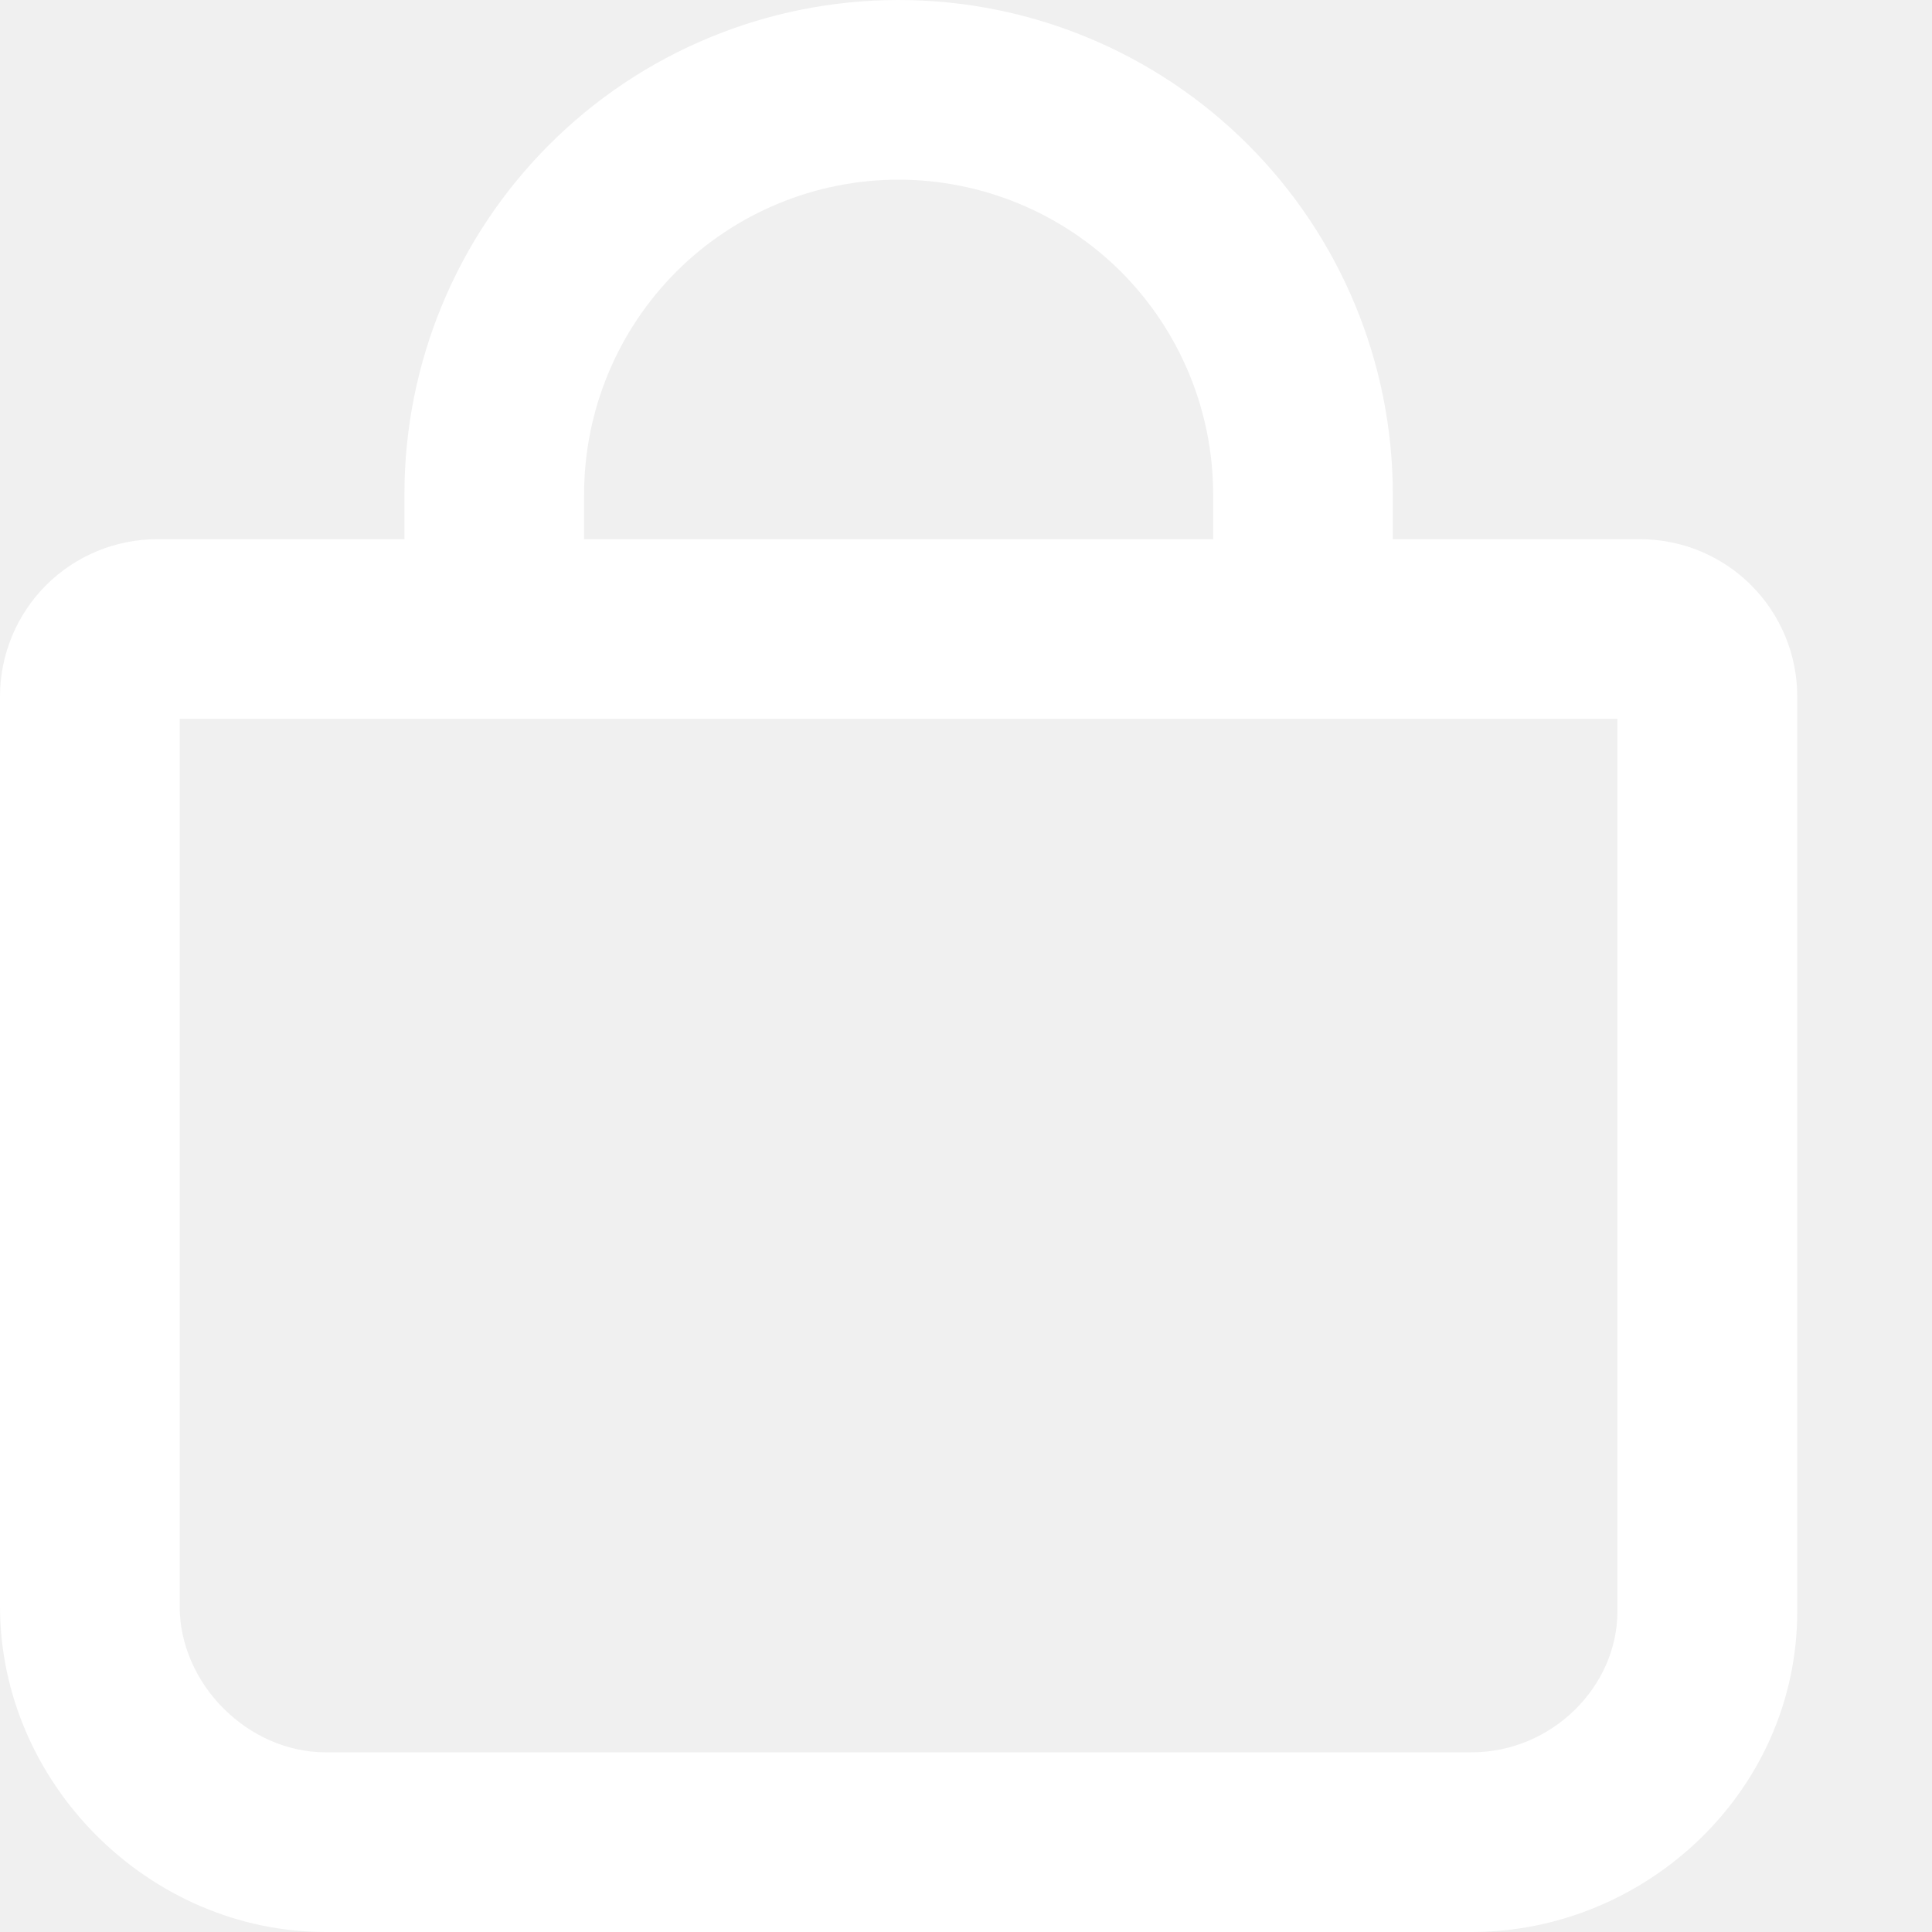
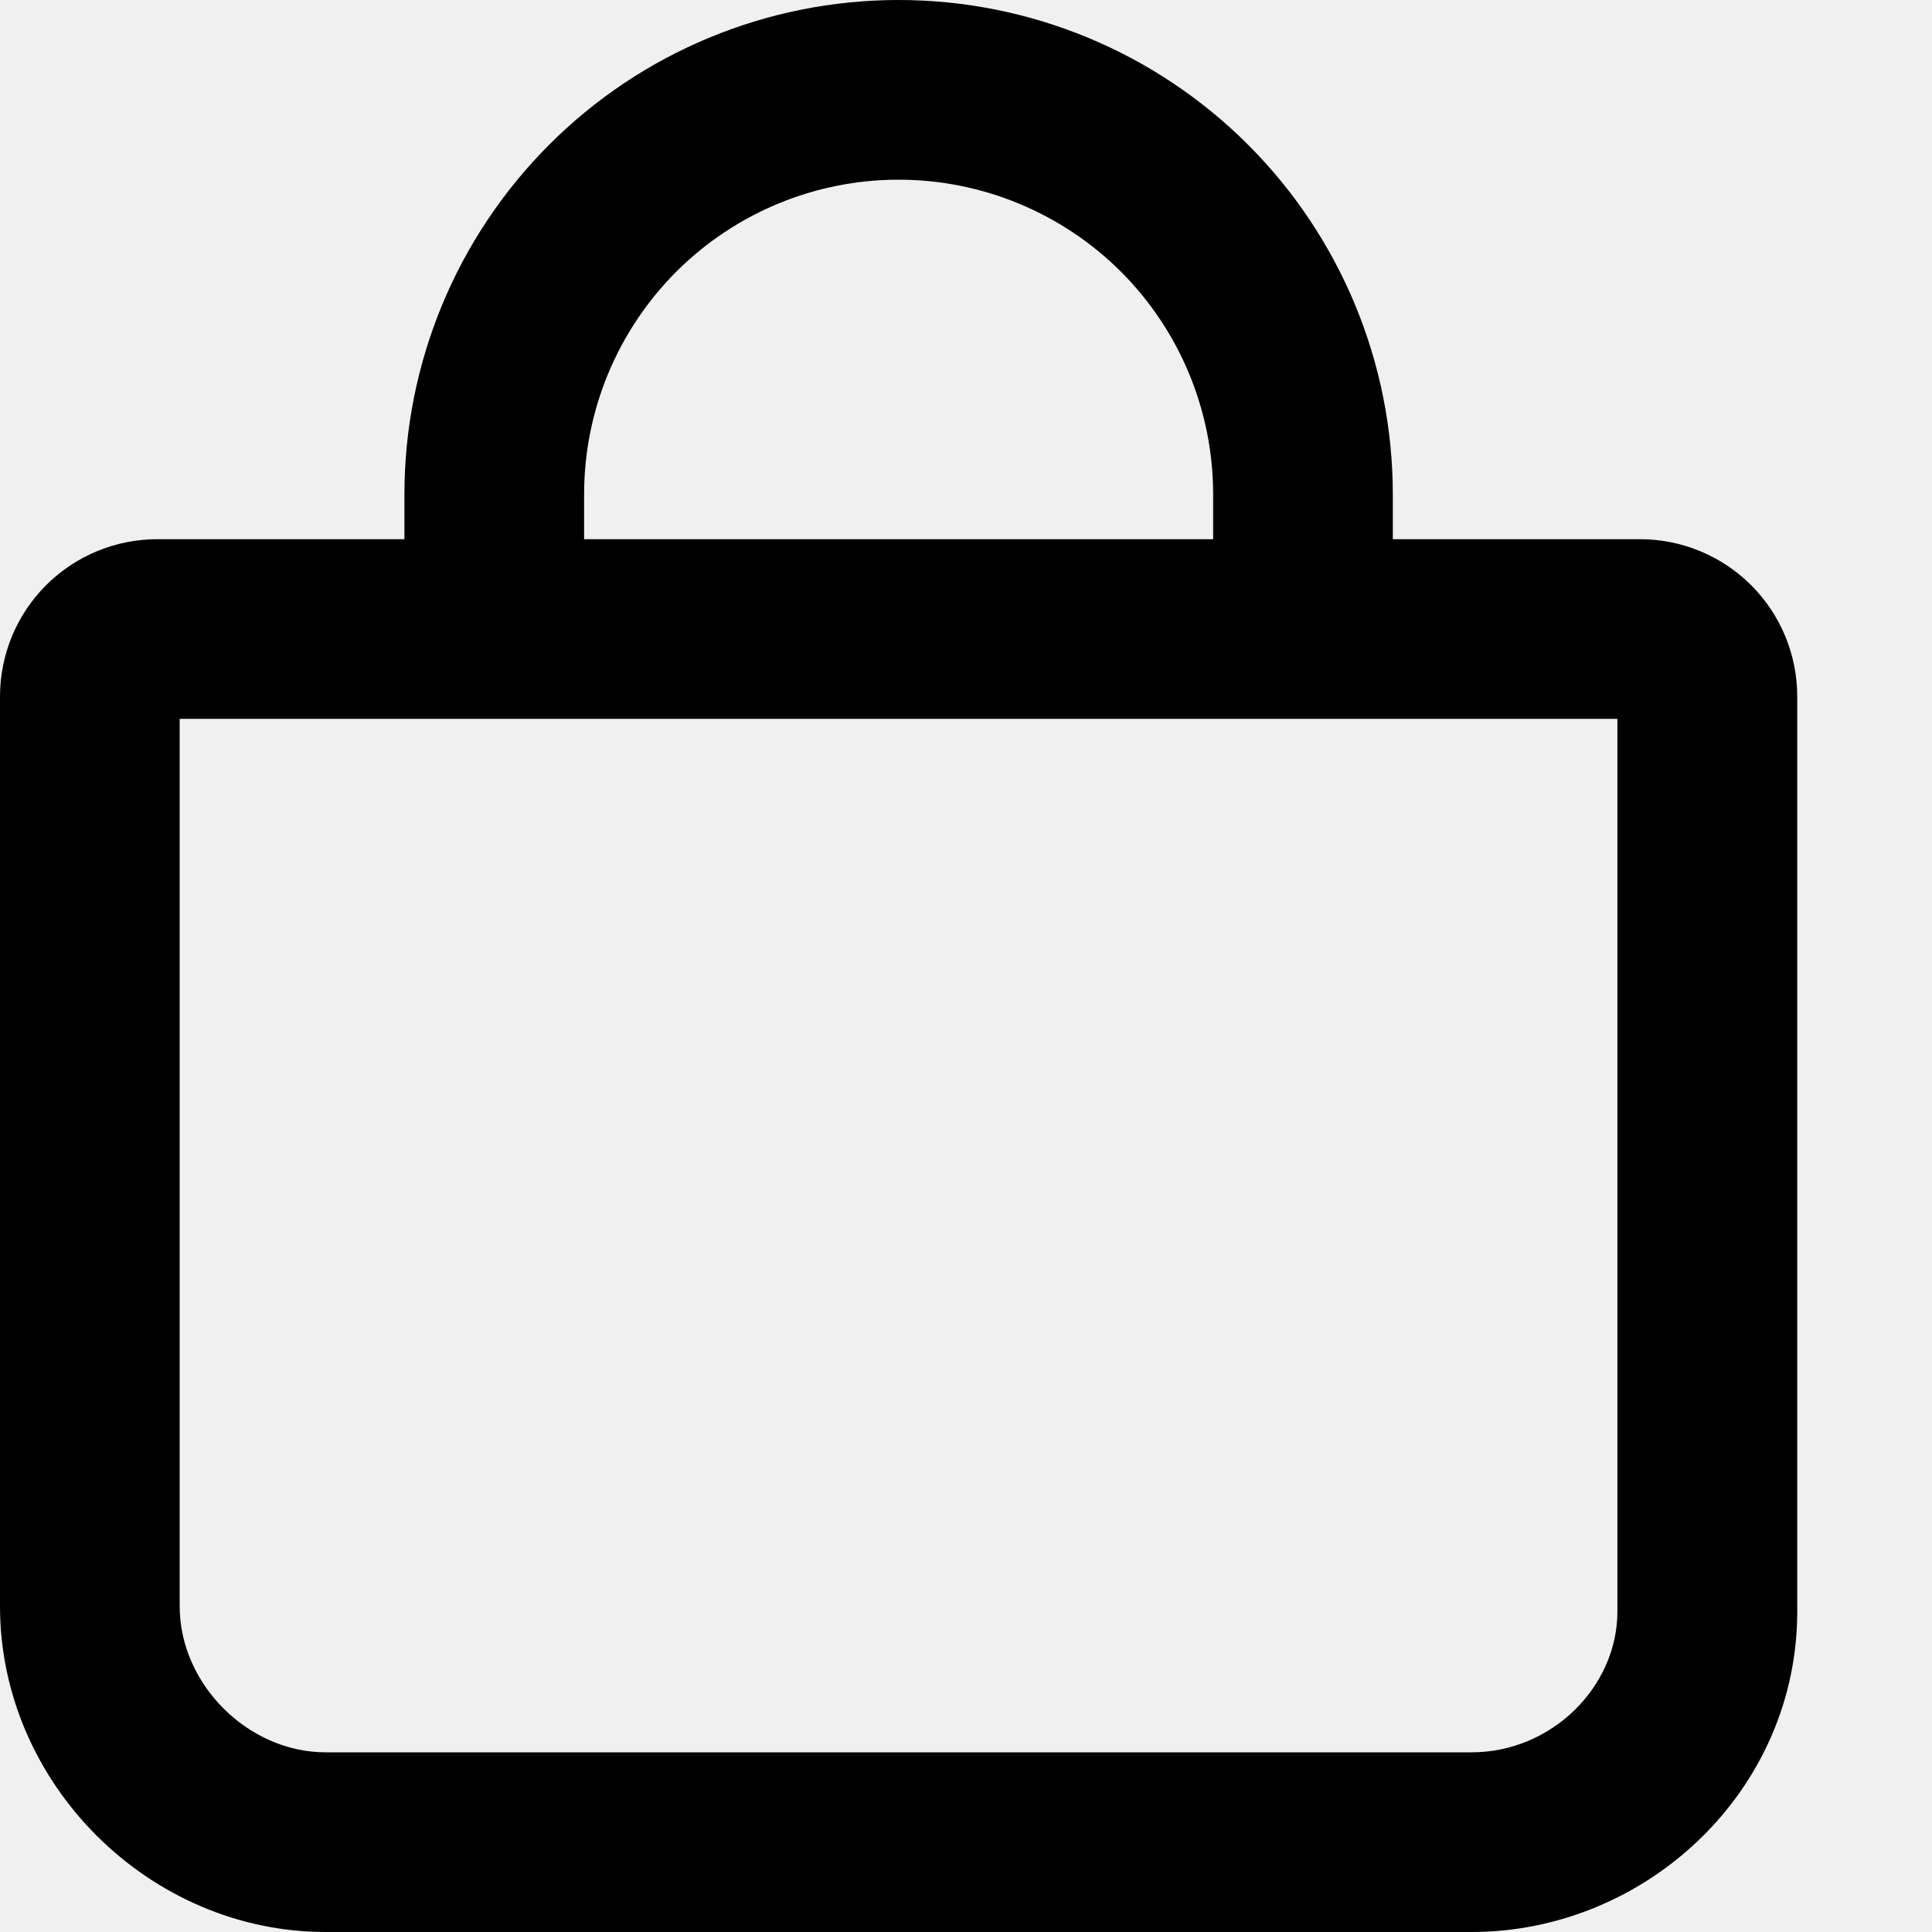
- <svg xmlns="http://www.w3.org/2000/svg" id="cart" viewBox="0 0 12 12" fill="none">
-   <path fill-rule="evenodd" clip-rule="evenodd" d="M5.581 1.116C5.063 1.116 4.566 1.322 4.2 1.688C3.834 2.055 3.628 2.552 3.628 3.07V3.349H7.535V3.07C7.535 2.552 7.329 2.055 6.963 1.688C6.596 1.322 6.099 1.116 5.581 1.116ZM8.651 3.349V3.07C8.651 2.256 8.328 1.475 7.752 0.899C7.176 0.323 6.396 0 5.581 0C4.767 0 3.986 0.323 3.411 0.899C2.835 1.475 2.512 2.256 2.512 3.07V3.349H0.977C0.718 3.349 0.469 3.452 0.286 3.635C0.103 3.818 0 4.067 0 4.326V9.977C0 11.076 0.924 12 2.023 12H9.14C10.223 12 11.163 11.125 11.163 10.009V4.326C11.163 4.067 11.06 3.818 10.877 3.635C10.694 3.452 10.445 3.349 10.186 3.349H8.651ZM1.116 4.465V9.977C1.116 10.46 1.54 10.884 2.023 10.884H9.14C9.639 10.884 10.046 10.476 10.046 10.009V4.465H1.116Z" fill="white" />
+ <svg xmlns="http://www.w3.org/2000/svg" id="cart" viewBox="0 0 12 12">
+   <path fill-rule="evenodd" clip-rule="evenodd" d="M5.581 1.116C5.063 1.116 4.566 1.322 4.2 1.688C3.834 2.055 3.628 2.552 3.628 3.07V3.349H7.535V3.07C7.535 2.552 7.329 2.055 6.963 1.688C6.596 1.322 6.099 1.116 5.581 1.116ZM8.651 3.349V3.07C8.651 2.256 8.328 1.475 7.752 0.899C7.176 0.323 6.396 0 5.581 0C4.767 0 3.986 0.323 3.411 0.899C2.835 1.475 2.512 2.256 2.512 3.07V3.349H0.977C0.718 3.349 0.469 3.452 0.286 3.635C0.103 3.818 0 4.067 0 4.326V9.977C0 11.076 0.924 12 2.023 12H9.14C10.223 12 11.163 11.125 11.163 10.009V4.326C11.163 4.067 11.06 3.818 10.877 3.635C10.694 3.452 10.445 3.349 10.186 3.349H8.651ZM1.116 4.465V9.977C1.116 10.46 1.54 10.884 2.023 10.884H9.14C9.639 10.884 10.046 10.476 10.046 10.009V4.465H1.116Z" />
</svg>
